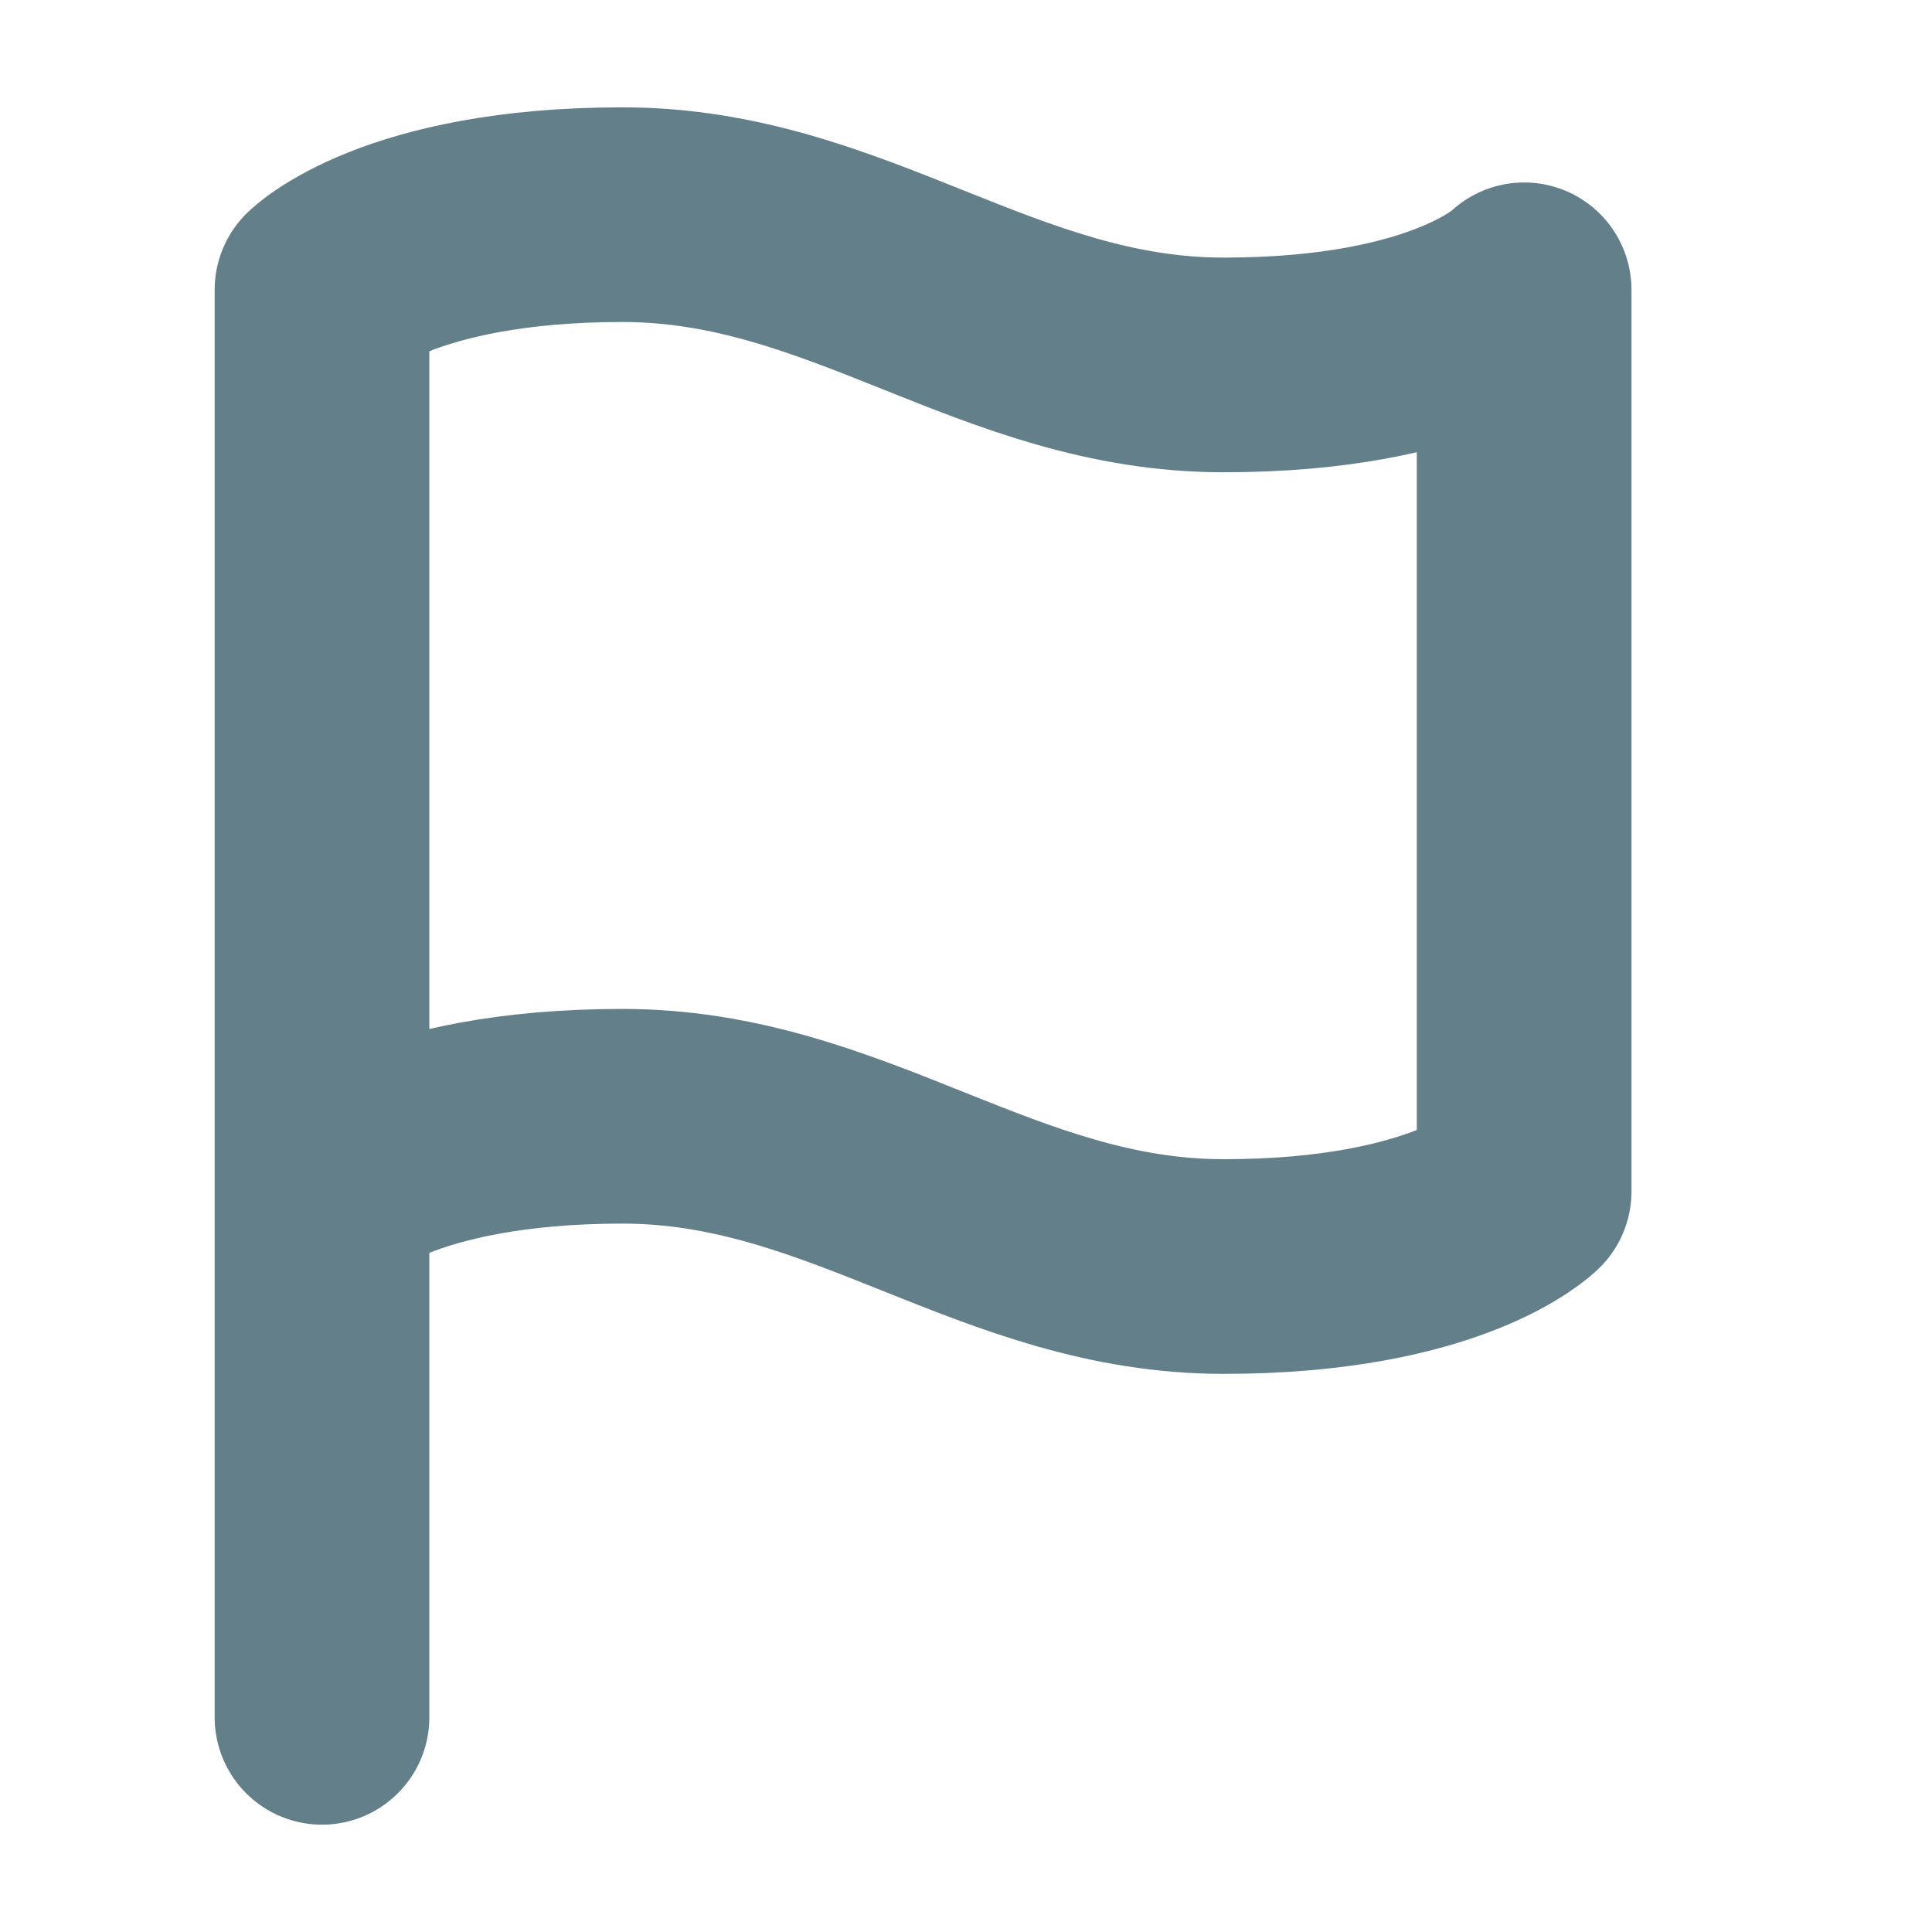
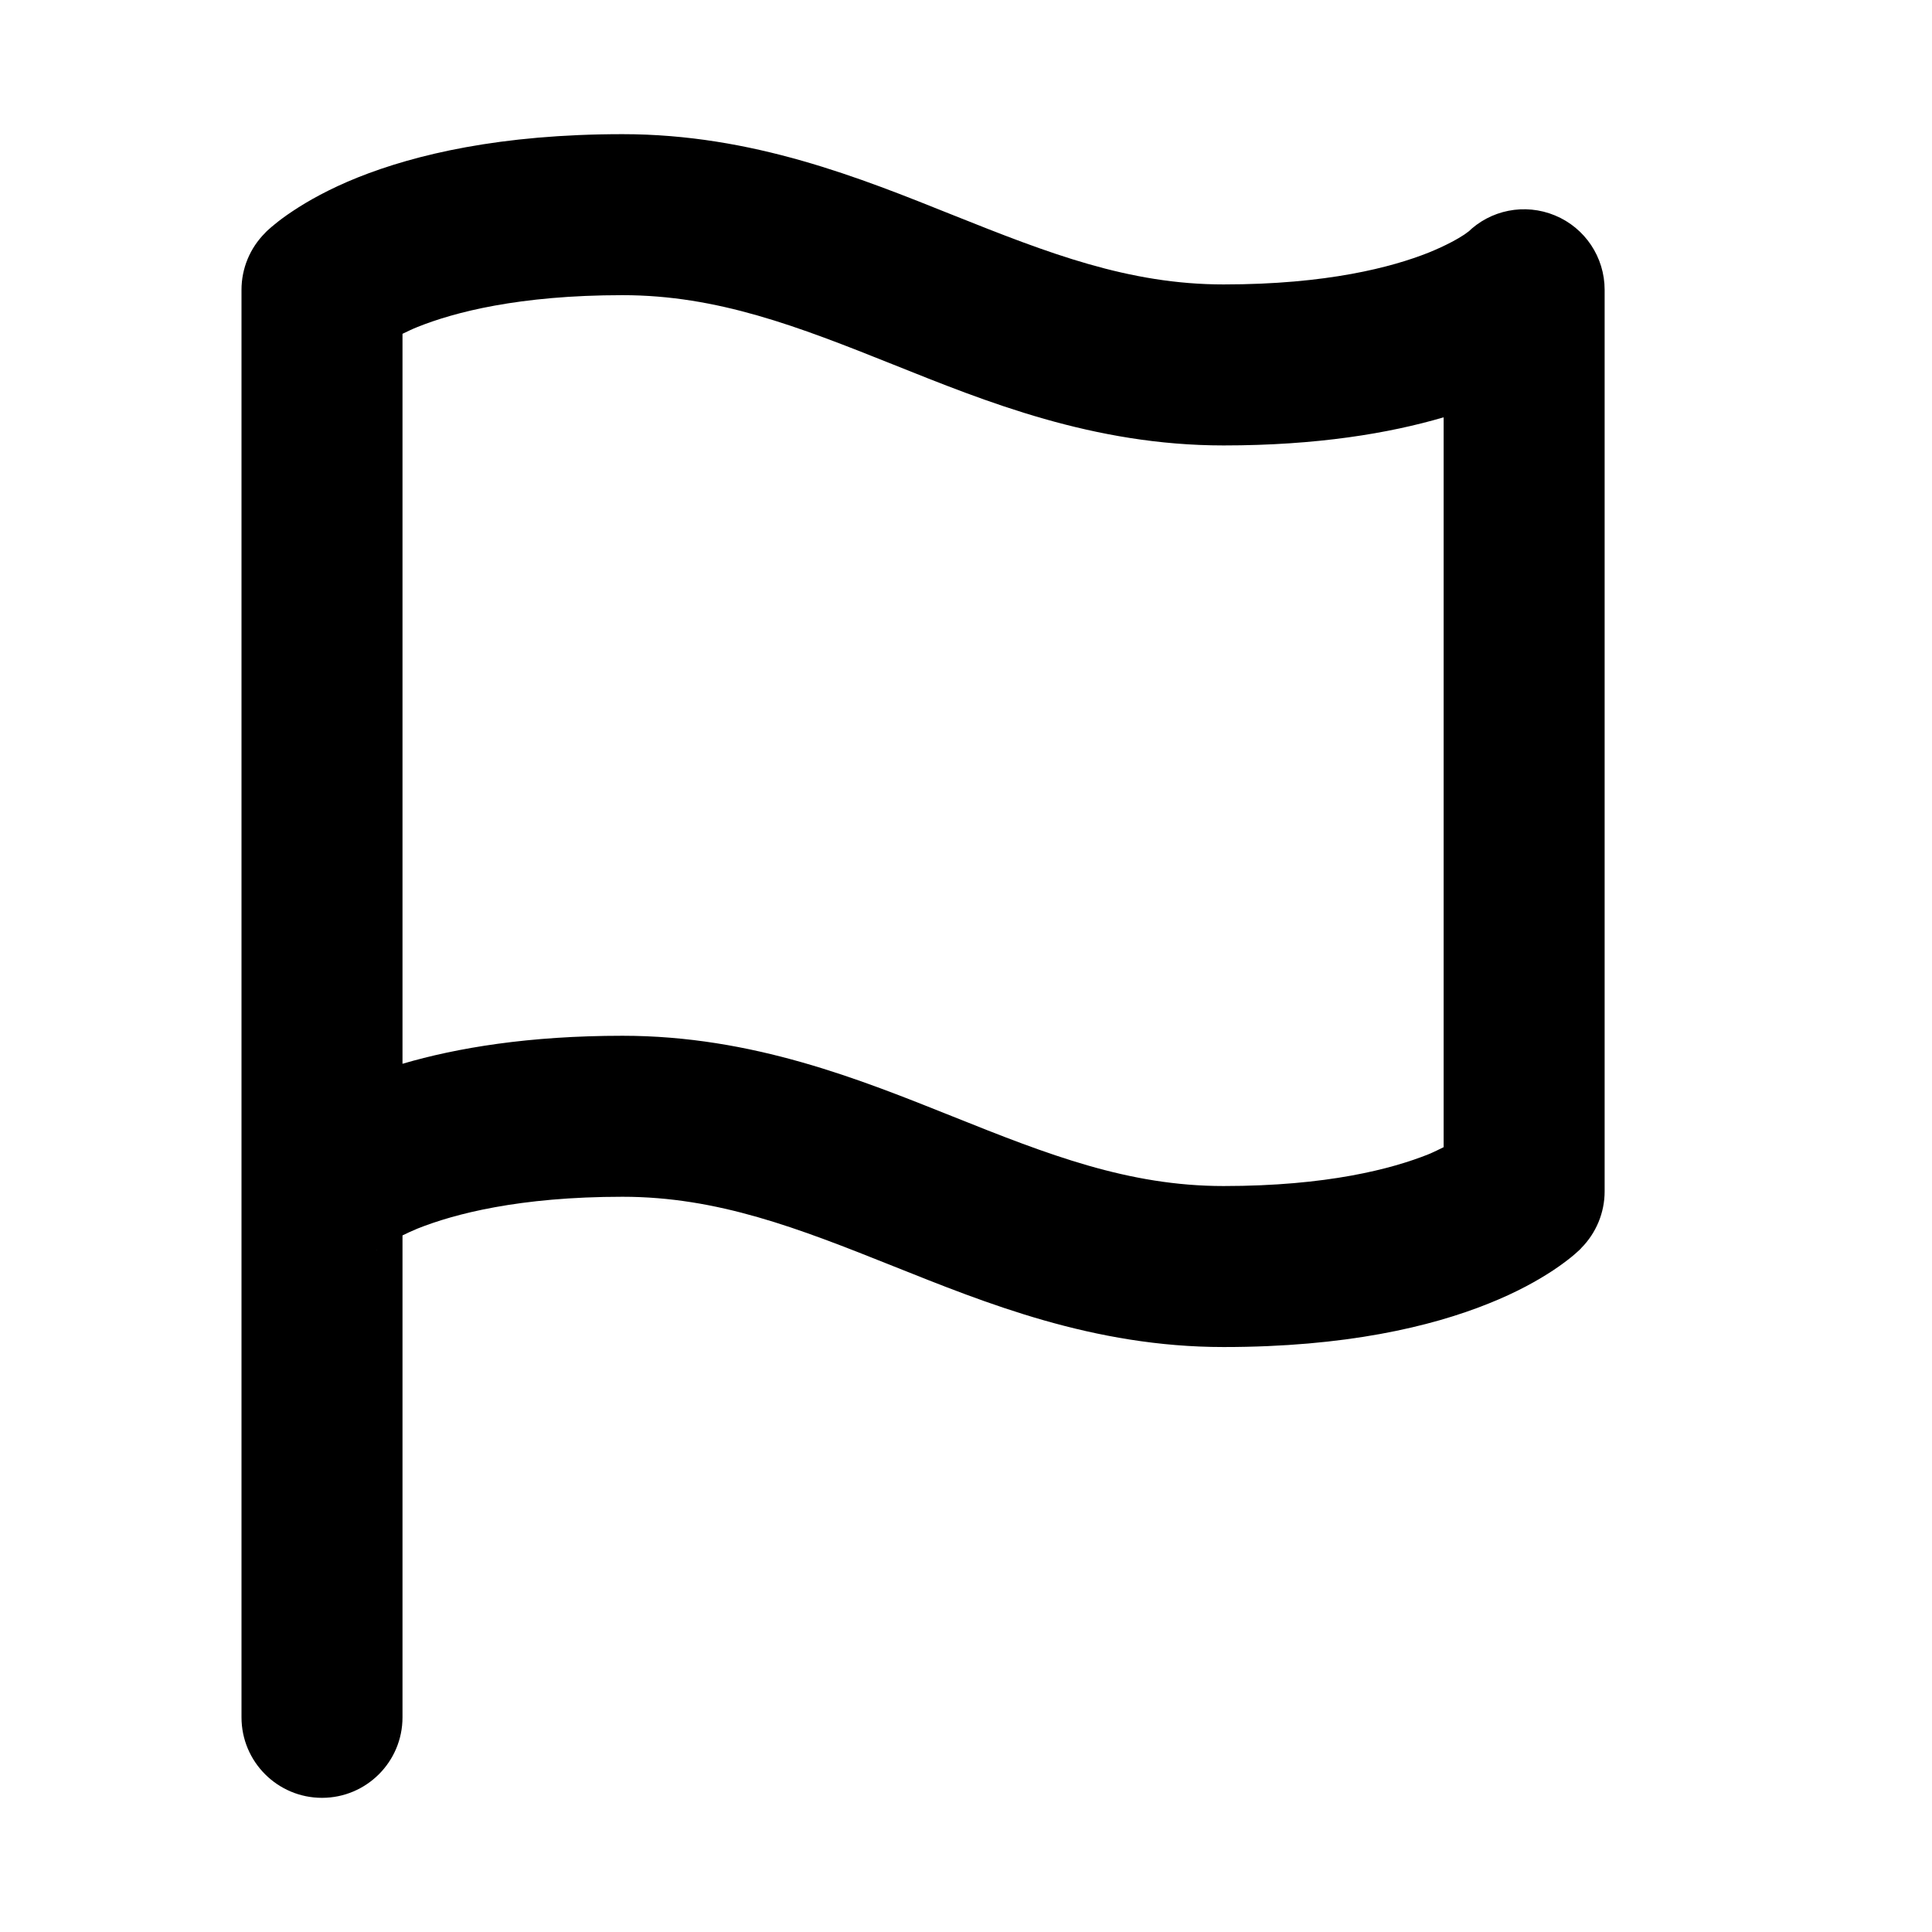
<svg xmlns="http://www.w3.org/2000/svg" width="18" height="18" viewBox="0 0 18 18" fill="none">
-   <path d="M3 11.1C3 11.1 3.7 10.4 5.8 10.4C7.9 10.4 9.3 11.8 11.4 11.8C13.5 11.8 14.2 11.1 14.2 11.1V2.7C14.2 2.7 13.5 3.4 11.4 3.4C9.3 3.4 7.9 2 5.8 2C3.7 2 3 2.7 3 2.7V11.1ZM3 11.1V16" stroke="#637F8A" stroke-width="2" stroke-linecap="round" stroke-linejoin="round" />
+   <path d="M3.511 11.648L3.513 11.648L3.514 11.646L3.511 11.648ZM14.729 11.632L14.727 11.634L14.724 11.637C14.721 11.639 14.719 11.642 14.716 11.645C14.71 11.65 14.704 11.656 14.696 11.663C14.682 11.676 14.664 11.692 14.643 11.709C14.6 11.744 14.544 11.786 14.474 11.833C14.332 11.927 14.133 12.04 13.866 12.146C13.331 12.361 12.535 12.55 11.4 12.55C10.186 12.55 9.183 12.14 8.321 11.796C7.433 11.441 6.685 11.15 5.8 11.15C4.834 11.15 4.23 11.311 3.891 11.446C3.837 11.468 3.791 11.49 3.75 11.51V16C3.75 16.414 3.414 16.75 3 16.75C2.586 16.75 2.25 16.414 2.25 16V2.7C2.25 2.501 2.329 2.311 2.47 2.17C2.477 2.163 2.484 2.155 2.471 2.169L2.472 2.168L2.473 2.166L2.477 2.163C2.479 2.161 2.482 2.158 2.484 2.155C2.49 2.15 2.497 2.143 2.504 2.137C2.518 2.124 2.537 2.108 2.558 2.091C2.6 2.056 2.656 2.014 2.727 1.967C2.868 1.873 3.067 1.76 3.334 1.653C3.87 1.439 4.665 1.25 5.8 1.25C7.014 1.25 8.017 1.659 8.879 2.004C9.767 2.359 10.515 2.65 11.4 2.65C12.365 2.65 12.969 2.489 13.309 2.354C13.479 2.285 13.586 2.223 13.642 2.186C13.669 2.167 13.685 2.155 13.69 2.151L13.688 2.153C13.686 2.155 13.684 2.157 13.681 2.159L13.673 2.167L13.671 2.168C13.885 1.954 14.207 1.891 14.487 2.007C14.768 2.123 14.95 2.397 14.95 2.7V11.1C14.95 11.298 14.871 11.489 14.73 11.63L14.729 11.632ZM5.8 2.75C4.834 2.75 4.23 2.91 3.891 3.046C3.837 3.067 3.791 3.091 3.75 3.11V9.911C4.257 9.762 4.929 9.65 5.8 9.65C7.014 9.65 8.017 10.059 8.879 10.403C9.767 10.759 10.515 11.05 11.4 11.05C12.365 11.05 12.969 10.89 13.309 10.754C13.362 10.732 13.409 10.708 13.45 10.688V3.888C12.943 4.037 12.272 4.15 11.4 4.15C10.186 4.15 9.183 3.741 8.321 3.396C7.433 3.041 6.685 2.75 5.8 2.75Z" fill="currentColor" />
</svg>
